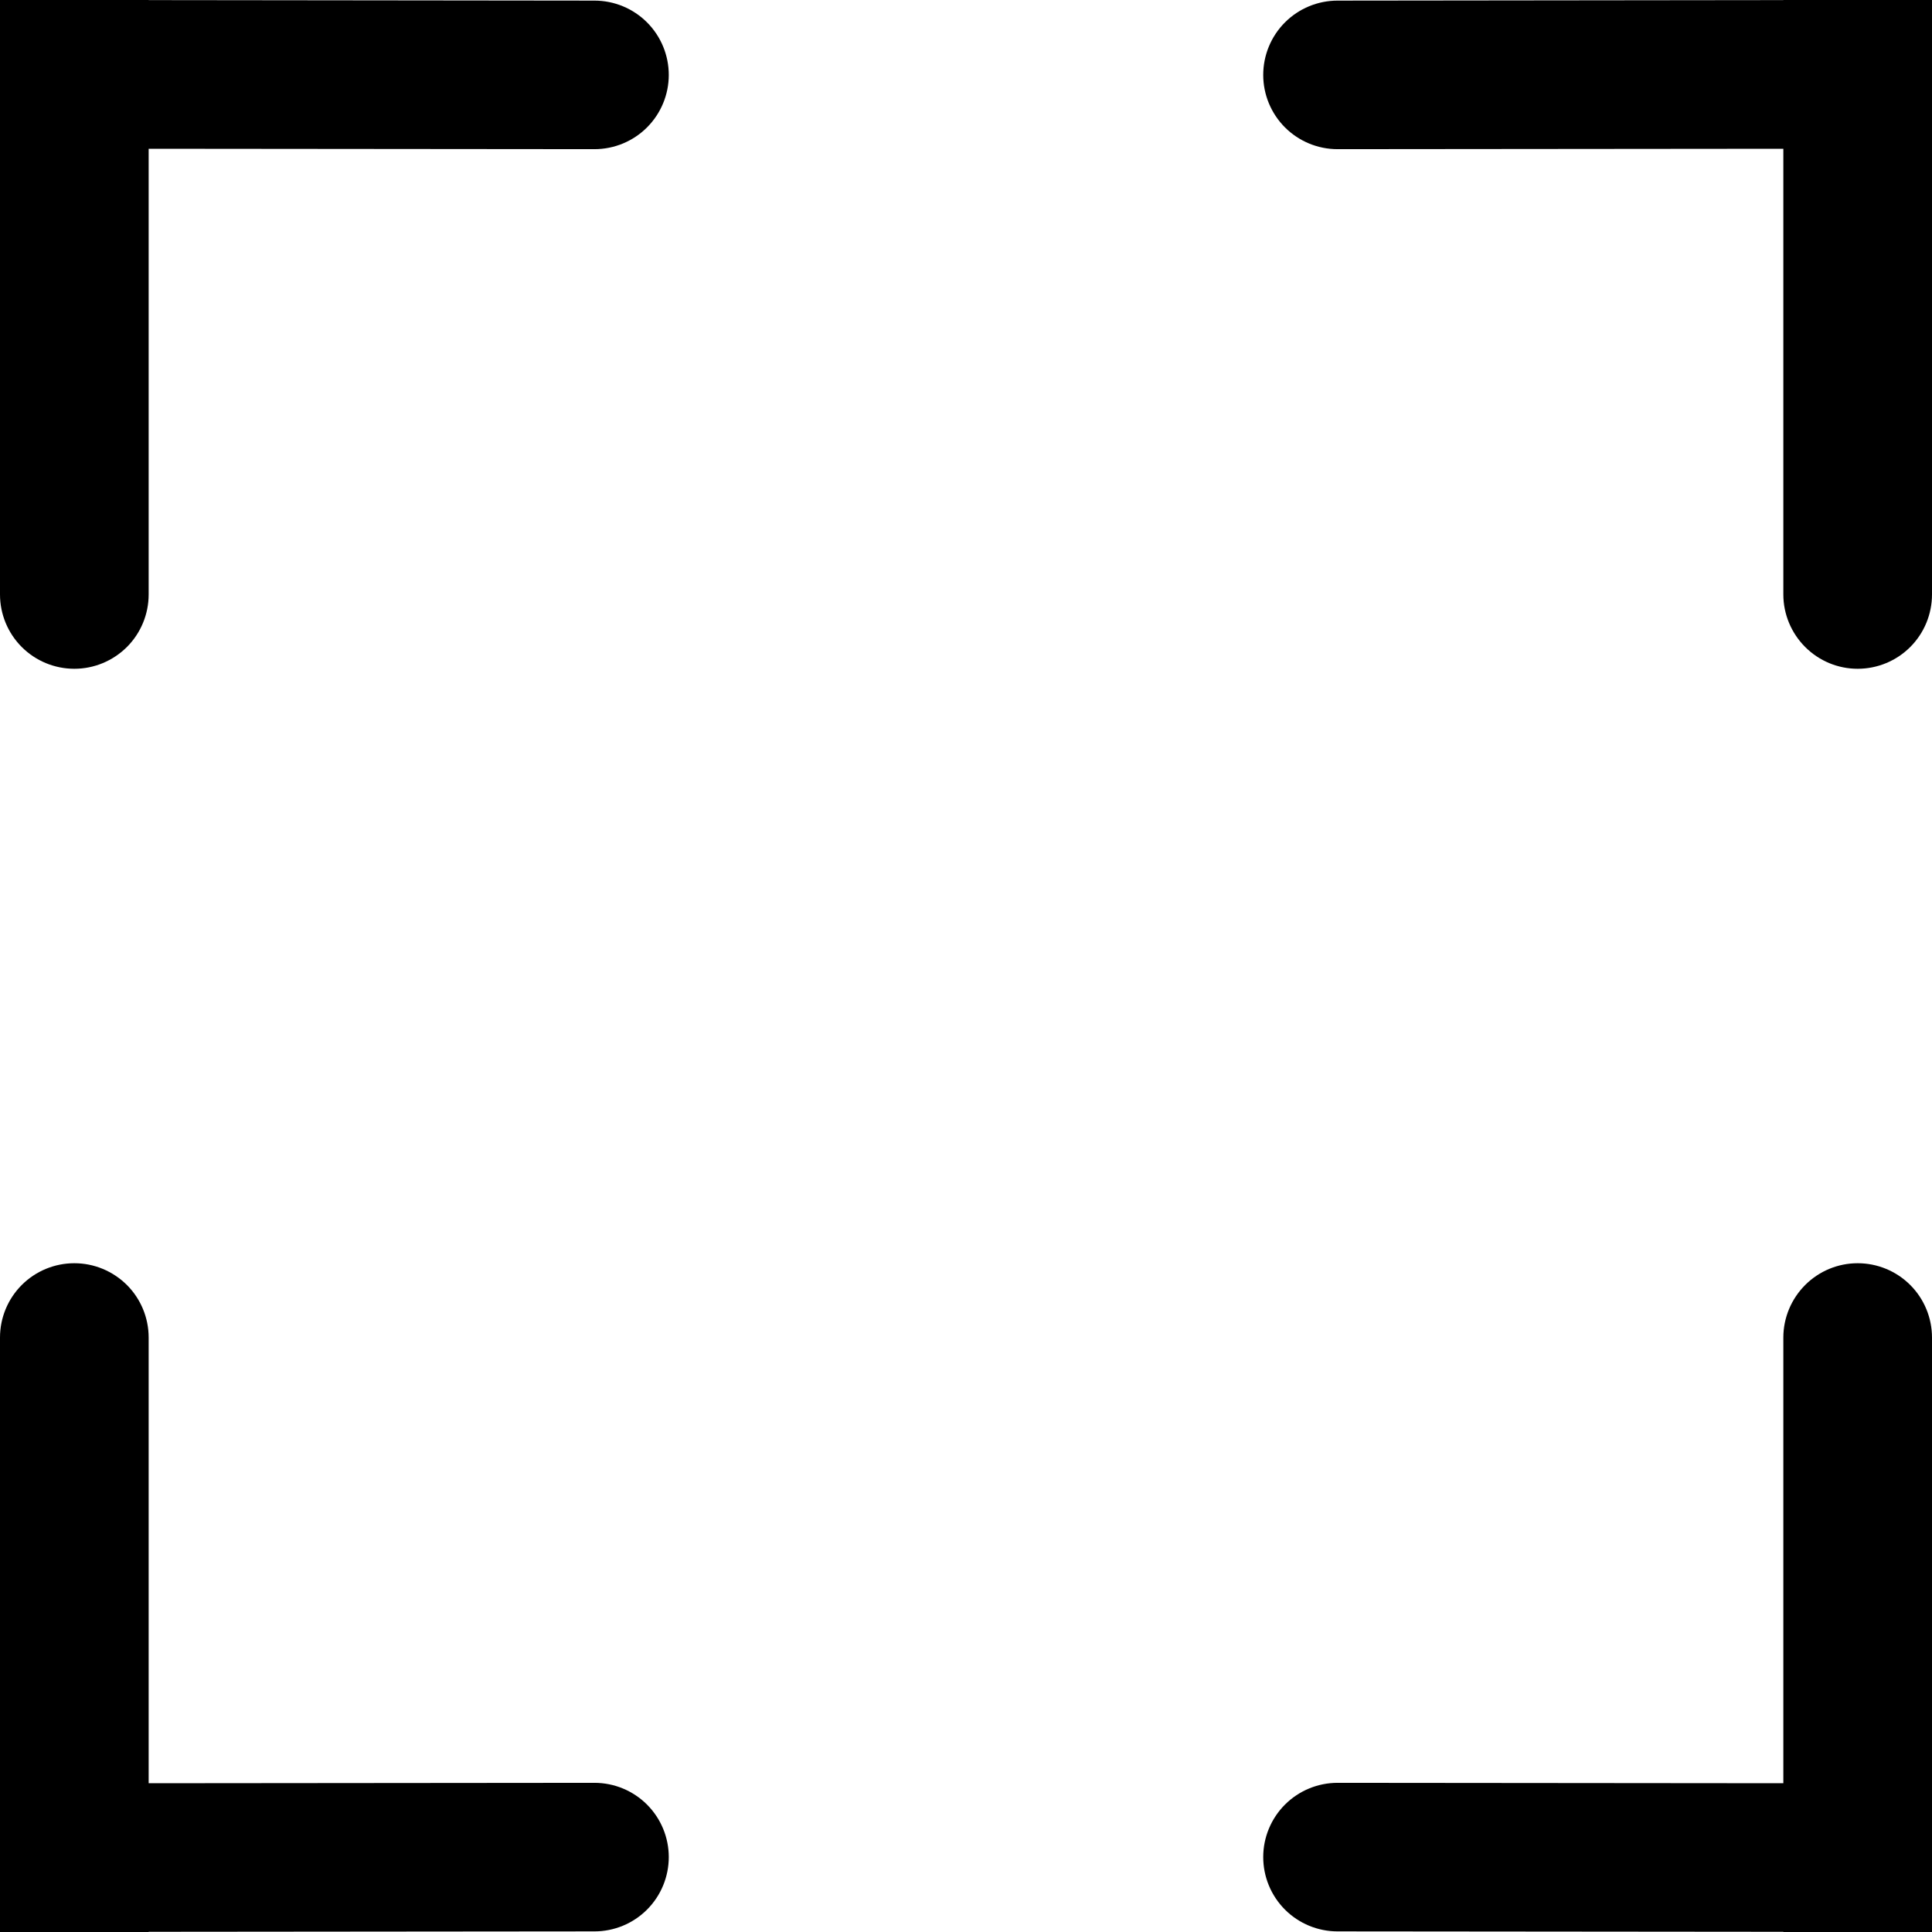
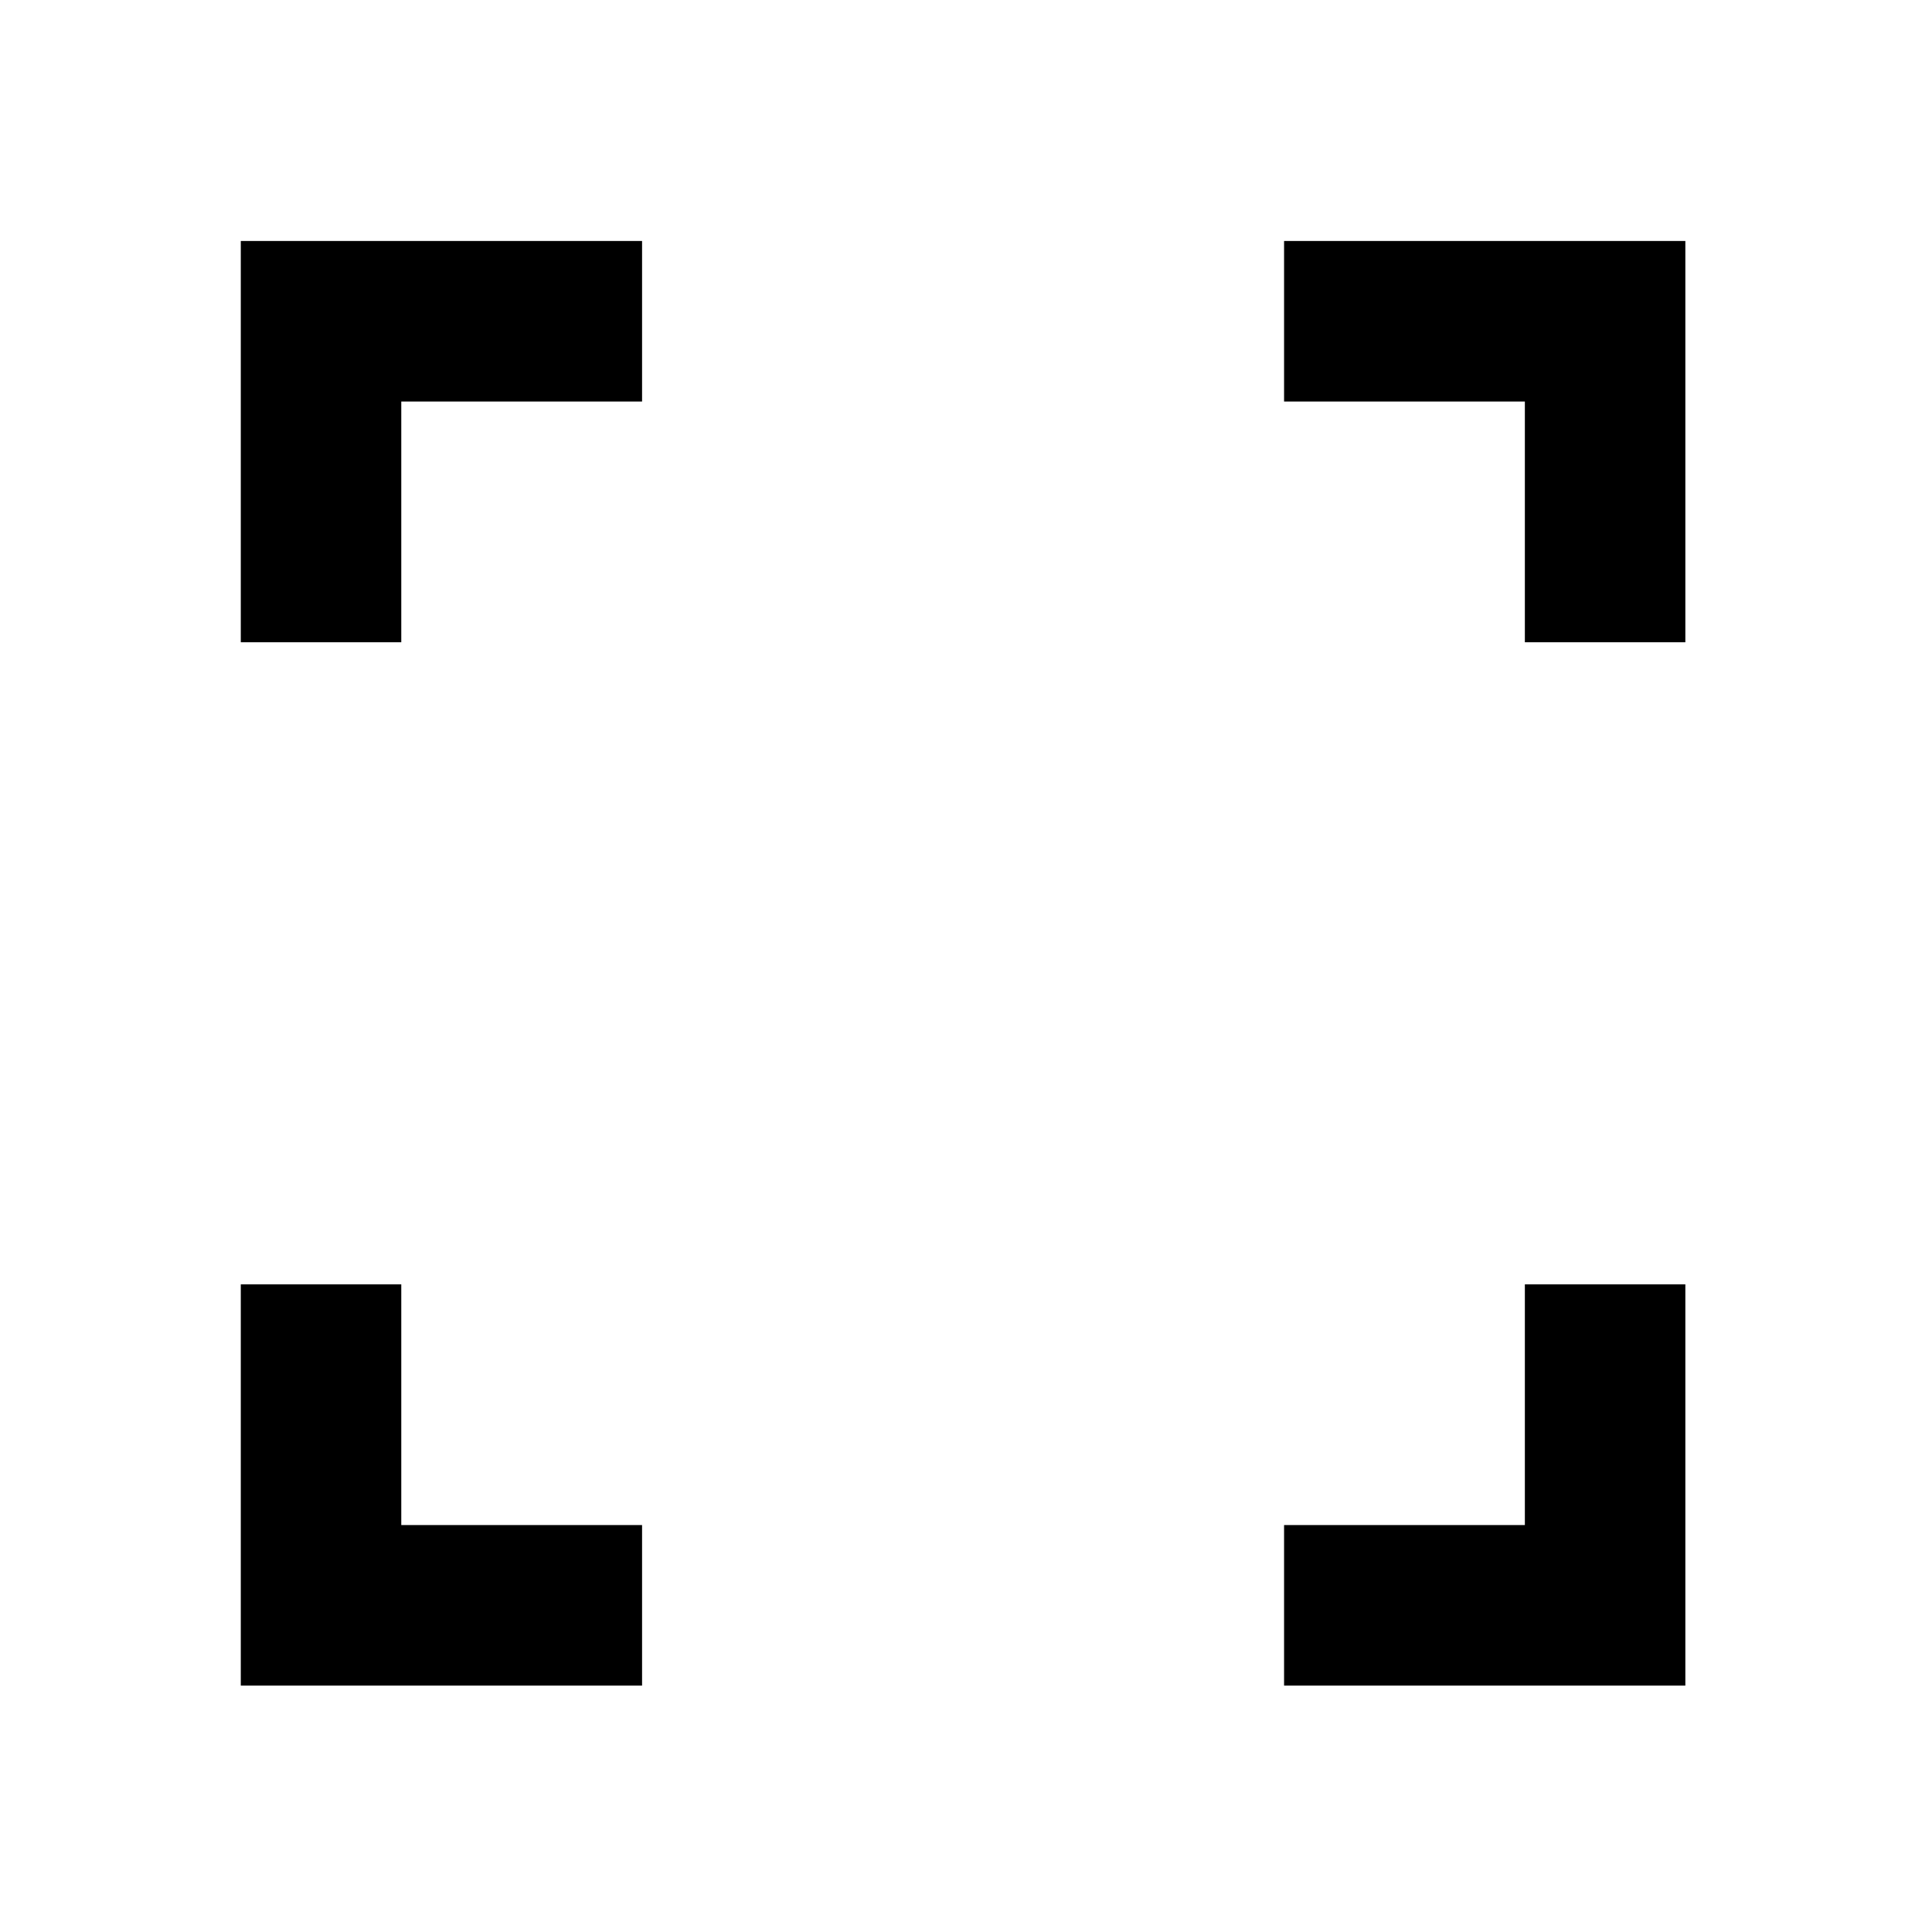
- <svg xmlns="http://www.w3.org/2000/svg" width="19" height="19" viewBox="0 0 19 19" fill="none">
-   <path d="M1.462 18.998L5.846 18.994C6.04 18.994 6.226 18.917 6.363 18.78C6.5 18.643 6.577 18.457 6.577 18.263C6.577 18.07 6.5 17.884 6.363 17.747C6.226 17.61 6.04 17.533 5.846 17.533L1.462 17.537V13.154C1.462 12.96 1.385 12.774 1.248 12.637C1.11 12.5 0.925 12.423 0.731 12.423C0.537 12.423 0.351 12.5 0.214 12.637C0.077 12.774 0 12.96 0 13.154V19H1.462V18.998ZM1.462 0.001V3.57628e-07H0V5.846C0 6.04 0.077 6.226 0.214 6.363C0.351 6.5 0.537 6.577 0.731 6.577C0.925 6.577 1.11 6.5 1.248 6.363C1.385 6.226 1.462 6.04 1.462 5.846V1.463L5.846 1.467C6.04 1.467 6.226 1.39 6.363 1.253C6.5 1.116 6.577 0.93 6.577 0.737C6.577 0.543 6.5 0.357 6.363 0.22C6.226 0.083 6.04 0.006 5.846 0.006L1.462 0.001V0.001ZM17.538 18.998V19H19V13.154C19 12.96 18.923 12.774 18.786 12.637C18.649 12.5 18.463 12.423 18.269 12.423C18.075 12.423 17.89 12.5 17.753 12.637C17.616 12.774 17.538 12.96 17.538 13.154V17.537L13.154 17.533C12.96 17.533 12.774 17.61 12.637 17.747C12.5 17.884 12.423 18.07 12.423 18.263C12.423 18.457 12.5 18.643 12.637 18.78C12.774 18.917 12.96 18.994 13.154 18.994L17.538 18.998V18.998ZM17.538 0.001L13.154 0.006C12.96 0.006 12.774 0.083 12.637 0.22C12.5 0.357 12.423 0.543 12.423 0.737C12.423 0.93 12.5 1.116 12.637 1.253C12.774 1.39 12.96 1.467 13.154 1.467L17.538 1.463V5.846C17.538 6.04 17.616 6.226 17.753 6.363C17.89 6.5 18.075 6.577 18.269 6.577C18.463 6.577 18.649 6.5 18.786 6.363C18.923 6.226 19 6.04 19 5.846V3.57628e-07H17.538V0.001V0.001Z" fill="currentColor" />
+ <svg xmlns="http://www.w3.org/2000/svg" width="30" height="30" viewBox="0 0 30 30" fill="none">
+   <path d="M3.739 26.174V19.943H6.231V23.681H9.97V26.174H3.739ZM19.939 26.174V23.681H23.678V19.943H26.17V26.174H19.939ZM3.739 9.973V3.742H9.97V6.235H6.231V9.973H3.739ZM23.678 9.973V6.235H19.939V3.742H26.17V9.973H23.678Z" fill="currentColor" />
</svg>
